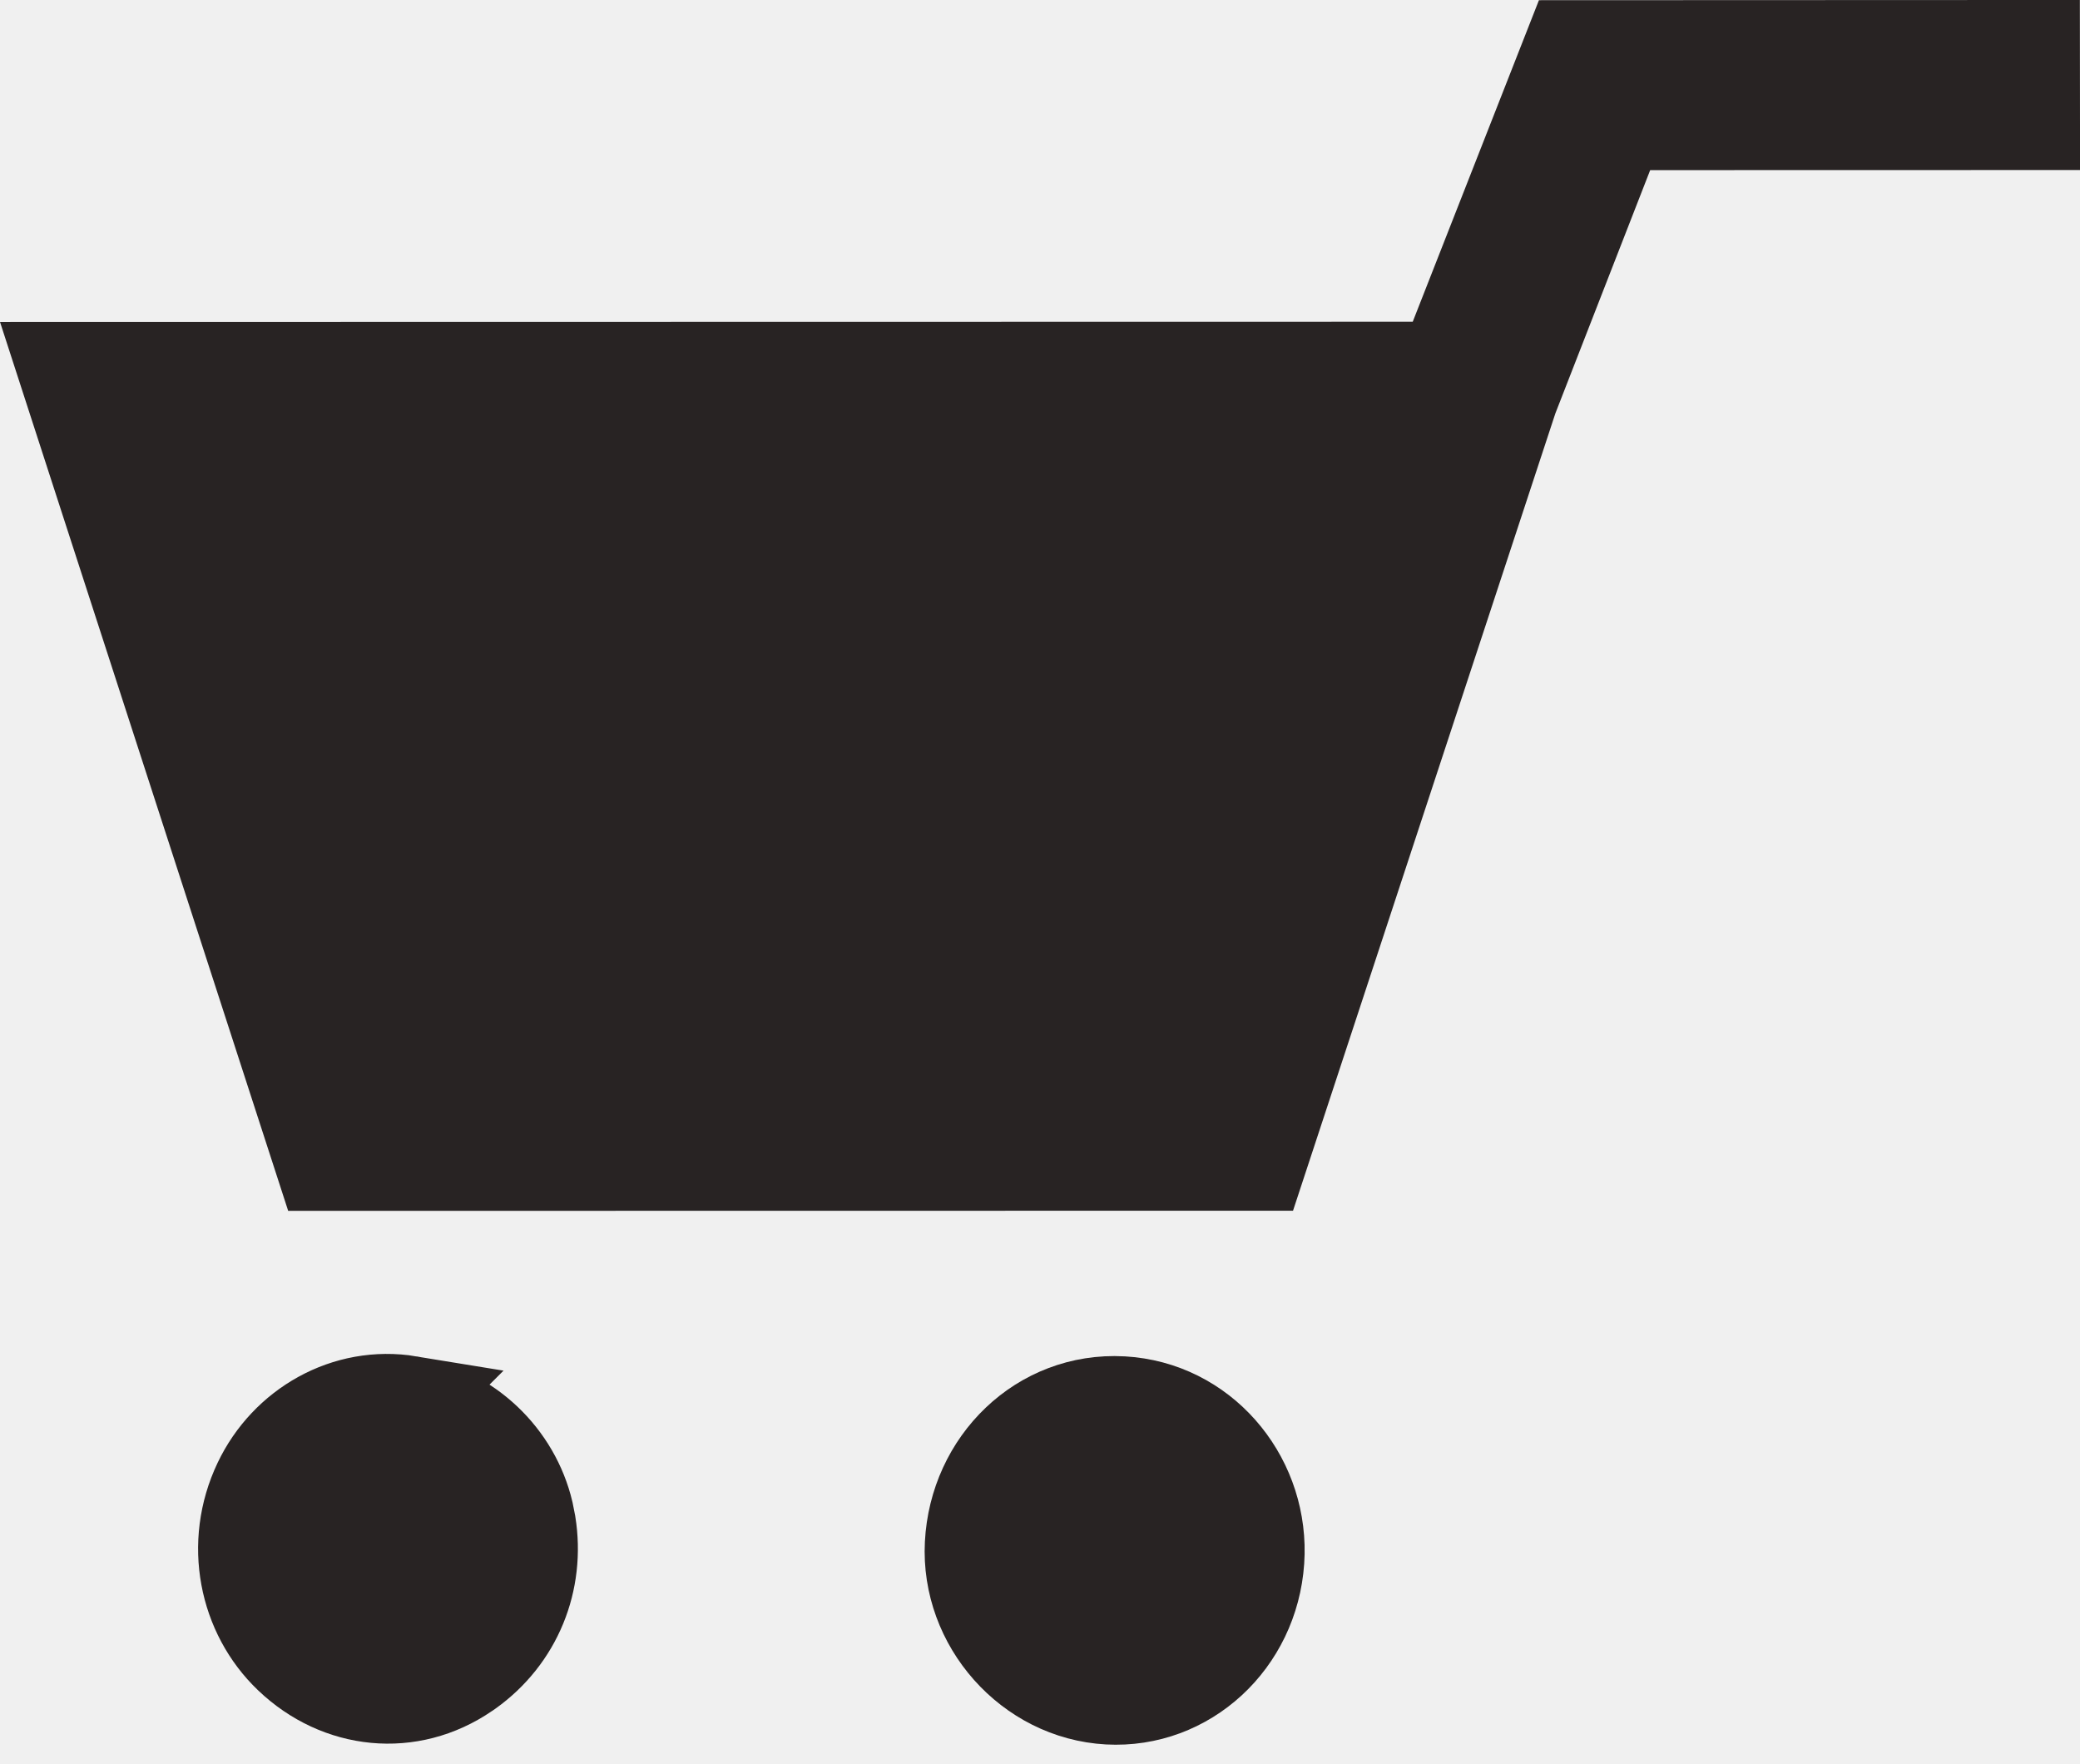
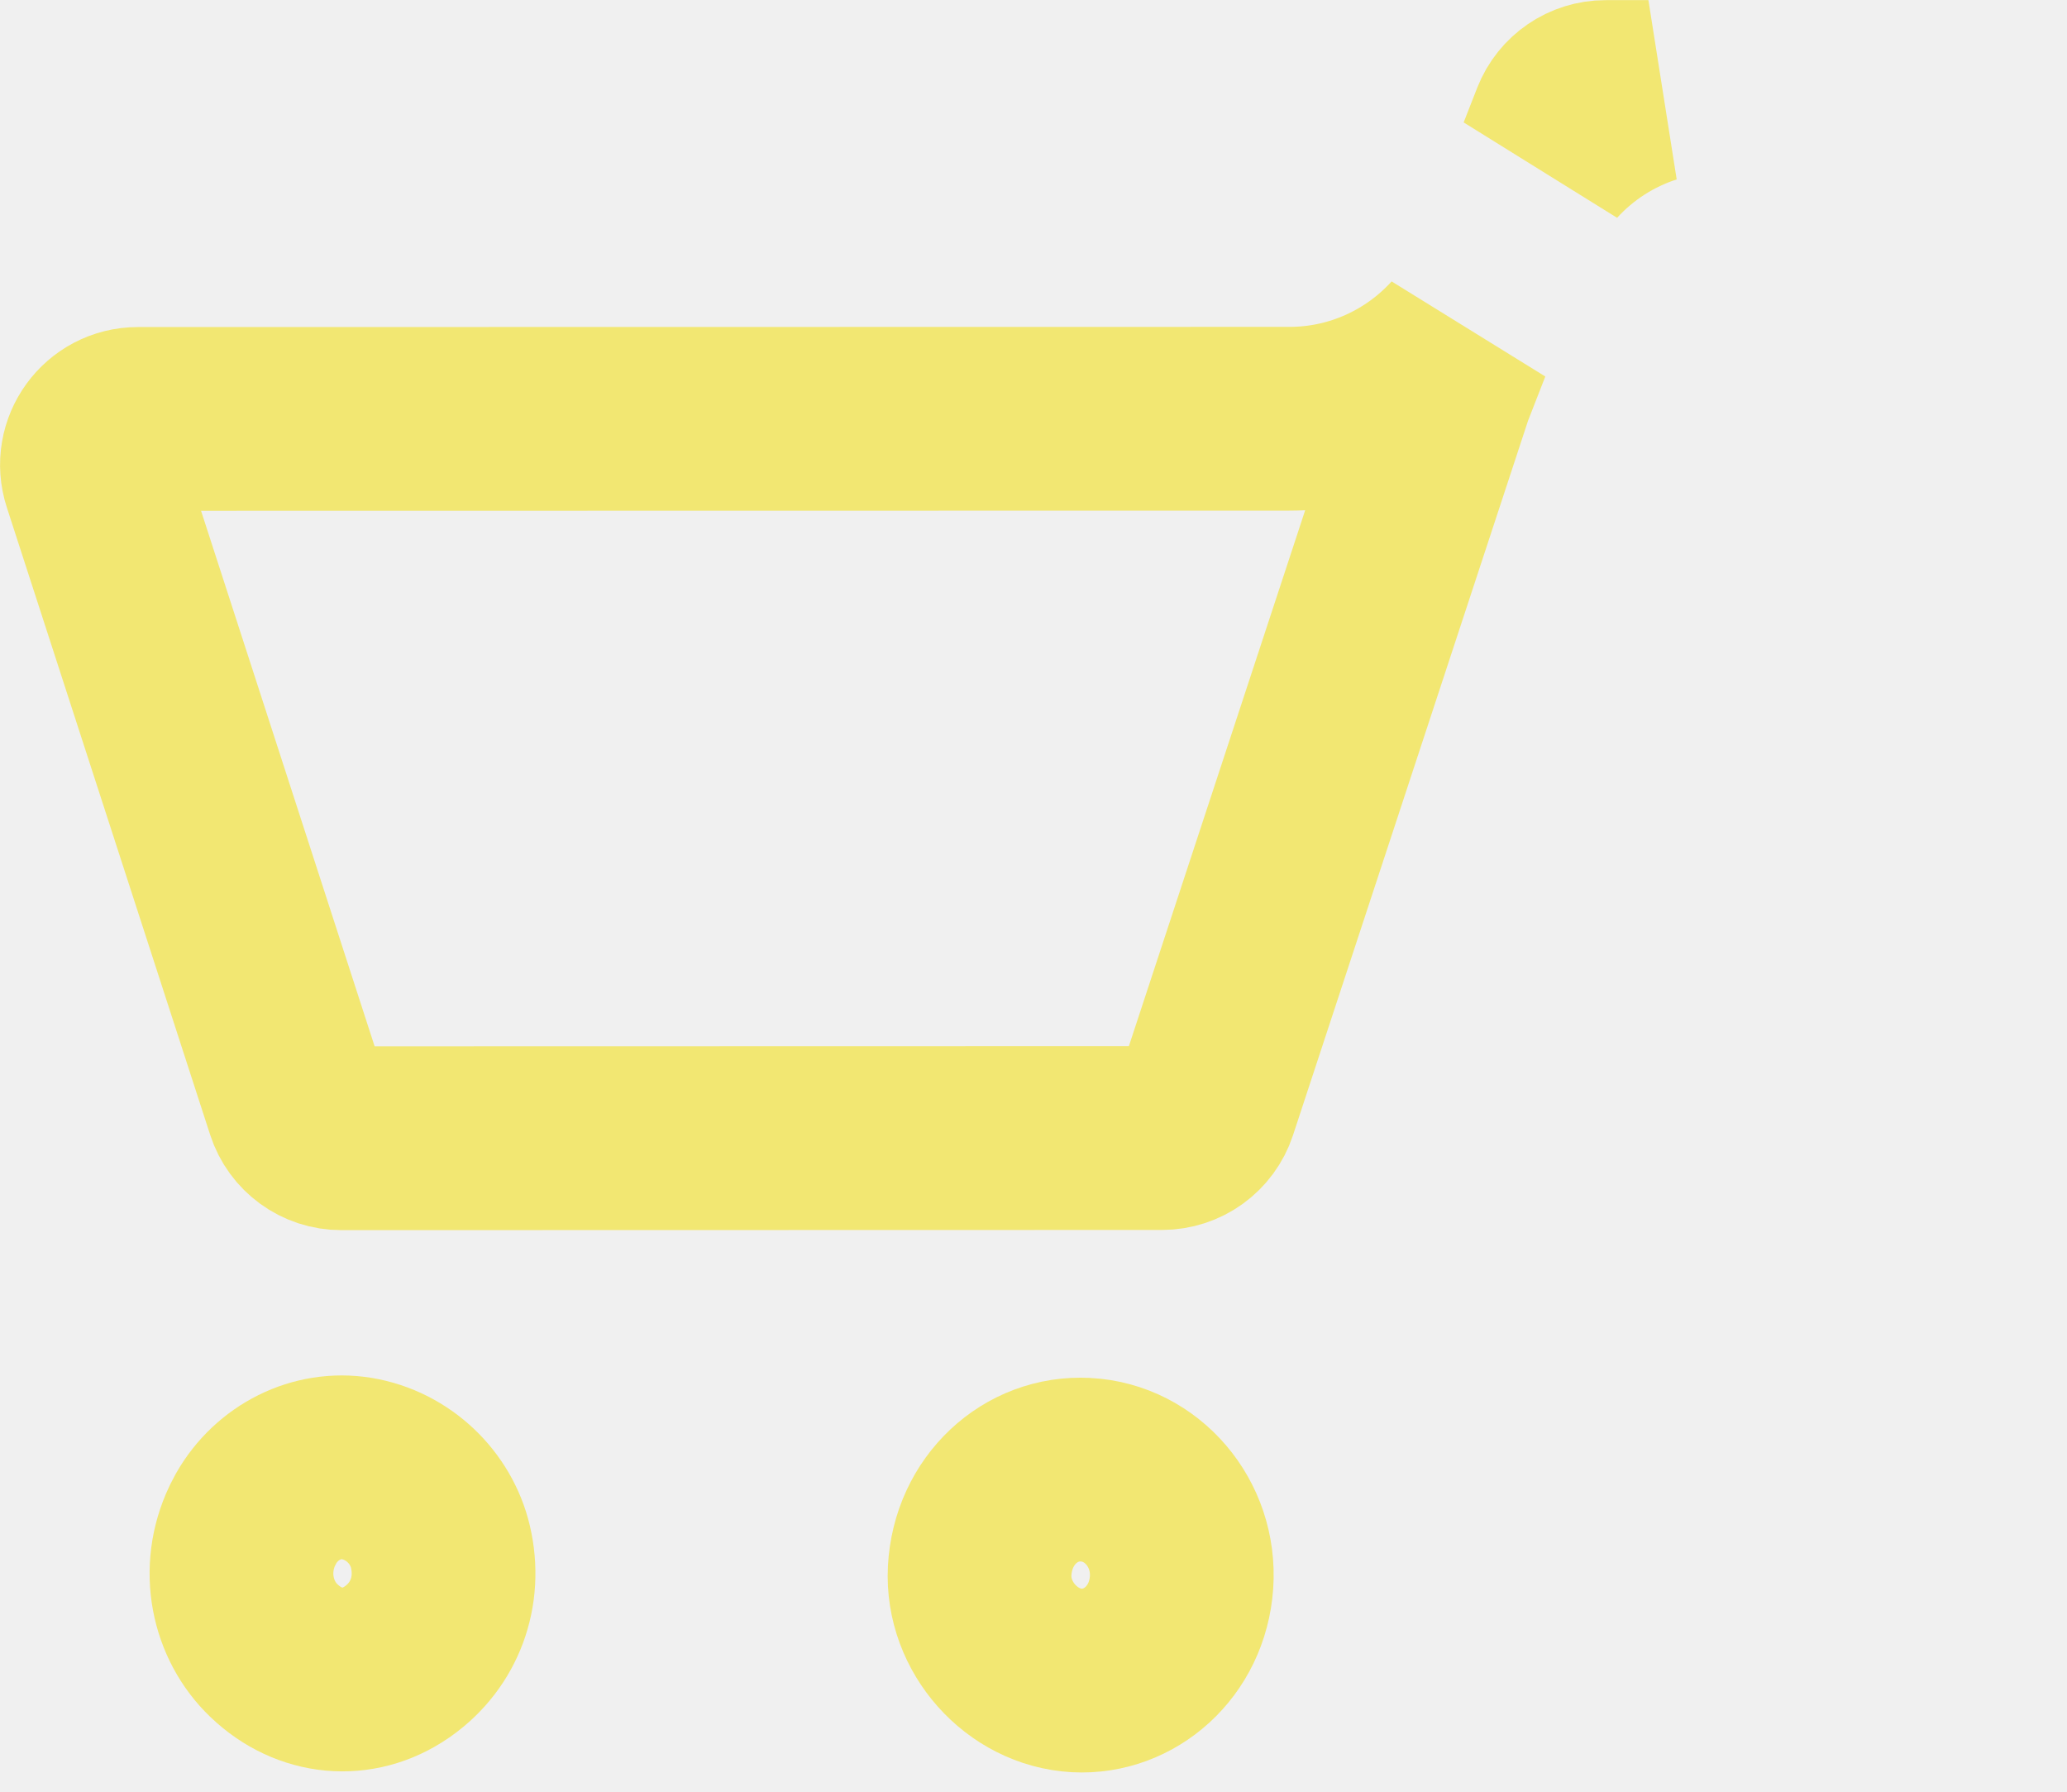
- <svg xmlns="http://www.w3.org/2000/svg" width="46" height="39" viewBox="0 0 46 39" fill="none">
-   <g clip-path="url(#clip0_327_1043)">
-     <path d="M34.716 1.004L32.174 7.48L31.925 8.115H31.243L1.376 8.12L7.1 25.776L27.872 25.773L33.44 8.852L33.447 8.826L33.457 8.801L35.563 3.398L35.812 2.763L36.495 2.762L45 2.76L44.998 1L34.716 1.004Z" fill="#282323" stroke="#282323" stroke-width="2" />
-     <path d="M9.051 30.98C7.652 30.75 6.312 31.523 5.716 32.776C5.069 34.135 5.392 35.697 6.4 36.657L6.401 36.658C7.488 37.695 9.067 37.869 10.322 37.007L10.375 36.971C11.437 36.214 11.939 34.965 11.736 33.695L11.685 33.437C11.396 32.209 10.373 31.201 9.05 30.981L9.051 30.98Z" fill="#282323" stroke="#282323" stroke-width="2" />
-     <path d="M24.816 30.992C23.004 30.894 21.546 32.334 21.453 34.143C21.362 35.907 22.753 37.48 24.512 37.577C26.248 37.671 27.722 36.311 27.845 34.513C27.963 32.776 26.725 31.194 24.986 31.006L24.816 30.992Z" fill="#282323" stroke="#282323" stroke-width="2" />
-   </g>
-   <defs>
-     <clipPath id="clip0_327_1043">
-       <rect width="46" height="38.581" fill="white" transform="matrix(-1 0 0 1 46 0)" />
-     </clipPath>
-   </defs>
+ <svg xmlns="http://www.w3.org/2000/svg" width="45" height="39" viewBox="0 0 45 39" fill="none">
+   <path d="M31.779 7.468C30.849 8.495 29.514 9.115 28.074 9.115L3.002 9.119C2.323 9.119 1.841 9.782 2.051 10.428L6.478 24.085C6.611 24.497 6.996 24.777 7.43 24.776L25.3 24.772C25.732 24.771 26.115 24.494 26.25 24.084L31.365 8.538L31.382 8.486L31.401 8.437L31.779 7.468ZM34.954 2.003C34.543 2.003 34.174 2.255 34.023 2.638L33.727 3.394C34.313 2.751 35.058 2.27 35.889 2.002L34.954 2.003Z" stroke="#F2E772" stroke-width="4" />
+   <path d="M7.763 31.965C6.897 31.824 6.03 32.261 5.579 33.044L5.495 33.205C5.034 34.173 5.27 35.269 5.966 35.931L5.968 35.933C6.732 36.663 7.79 36.761 8.633 36.182L8.668 36.158C9.463 35.592 9.817 34.64 9.588 33.666C9.389 32.82 8.678 32.117 7.763 31.965Z" stroke="#F2E772" stroke-width="4" />
+   <path d="M23.638 31.991C22.436 31.925 21.396 32.877 21.328 34.193C21.265 35.419 22.246 36.512 23.442 36.578C24.591 36.64 25.634 35.737 25.723 34.444C25.81 33.16 24.862 32.057 23.639 31.991H23.638Z" stroke="#F2E772" stroke-width="4" />
</svg>
